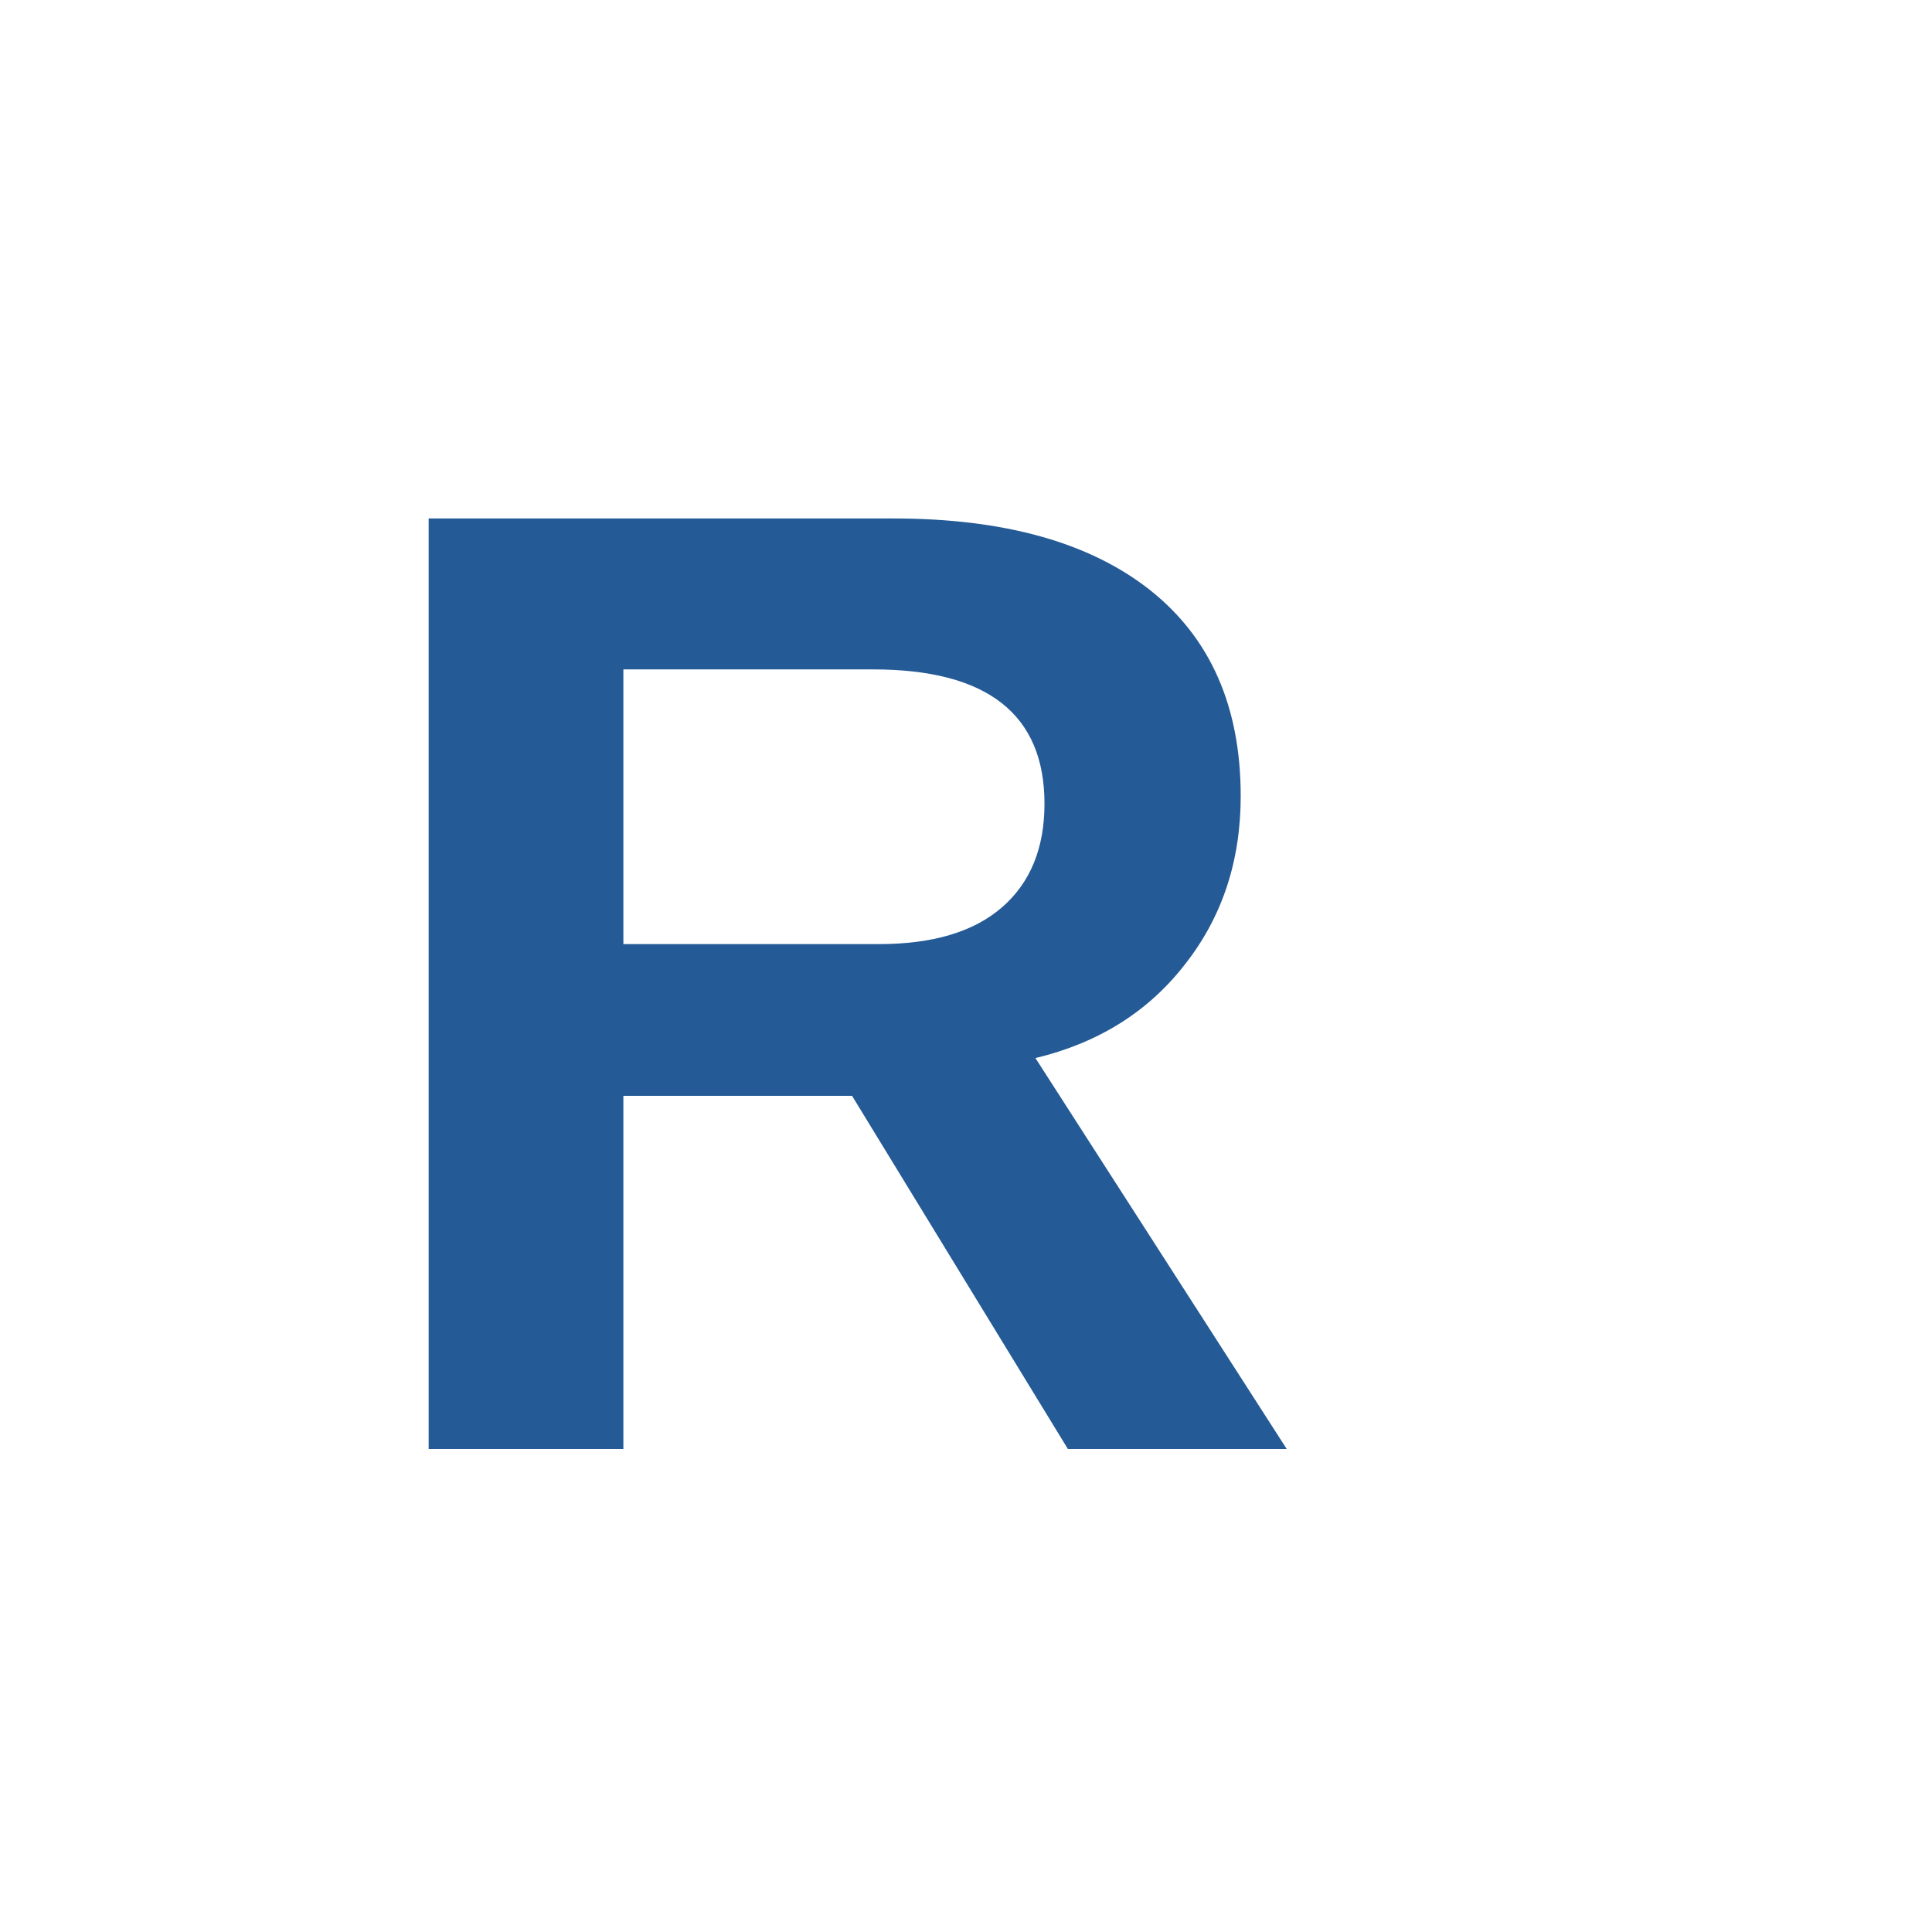
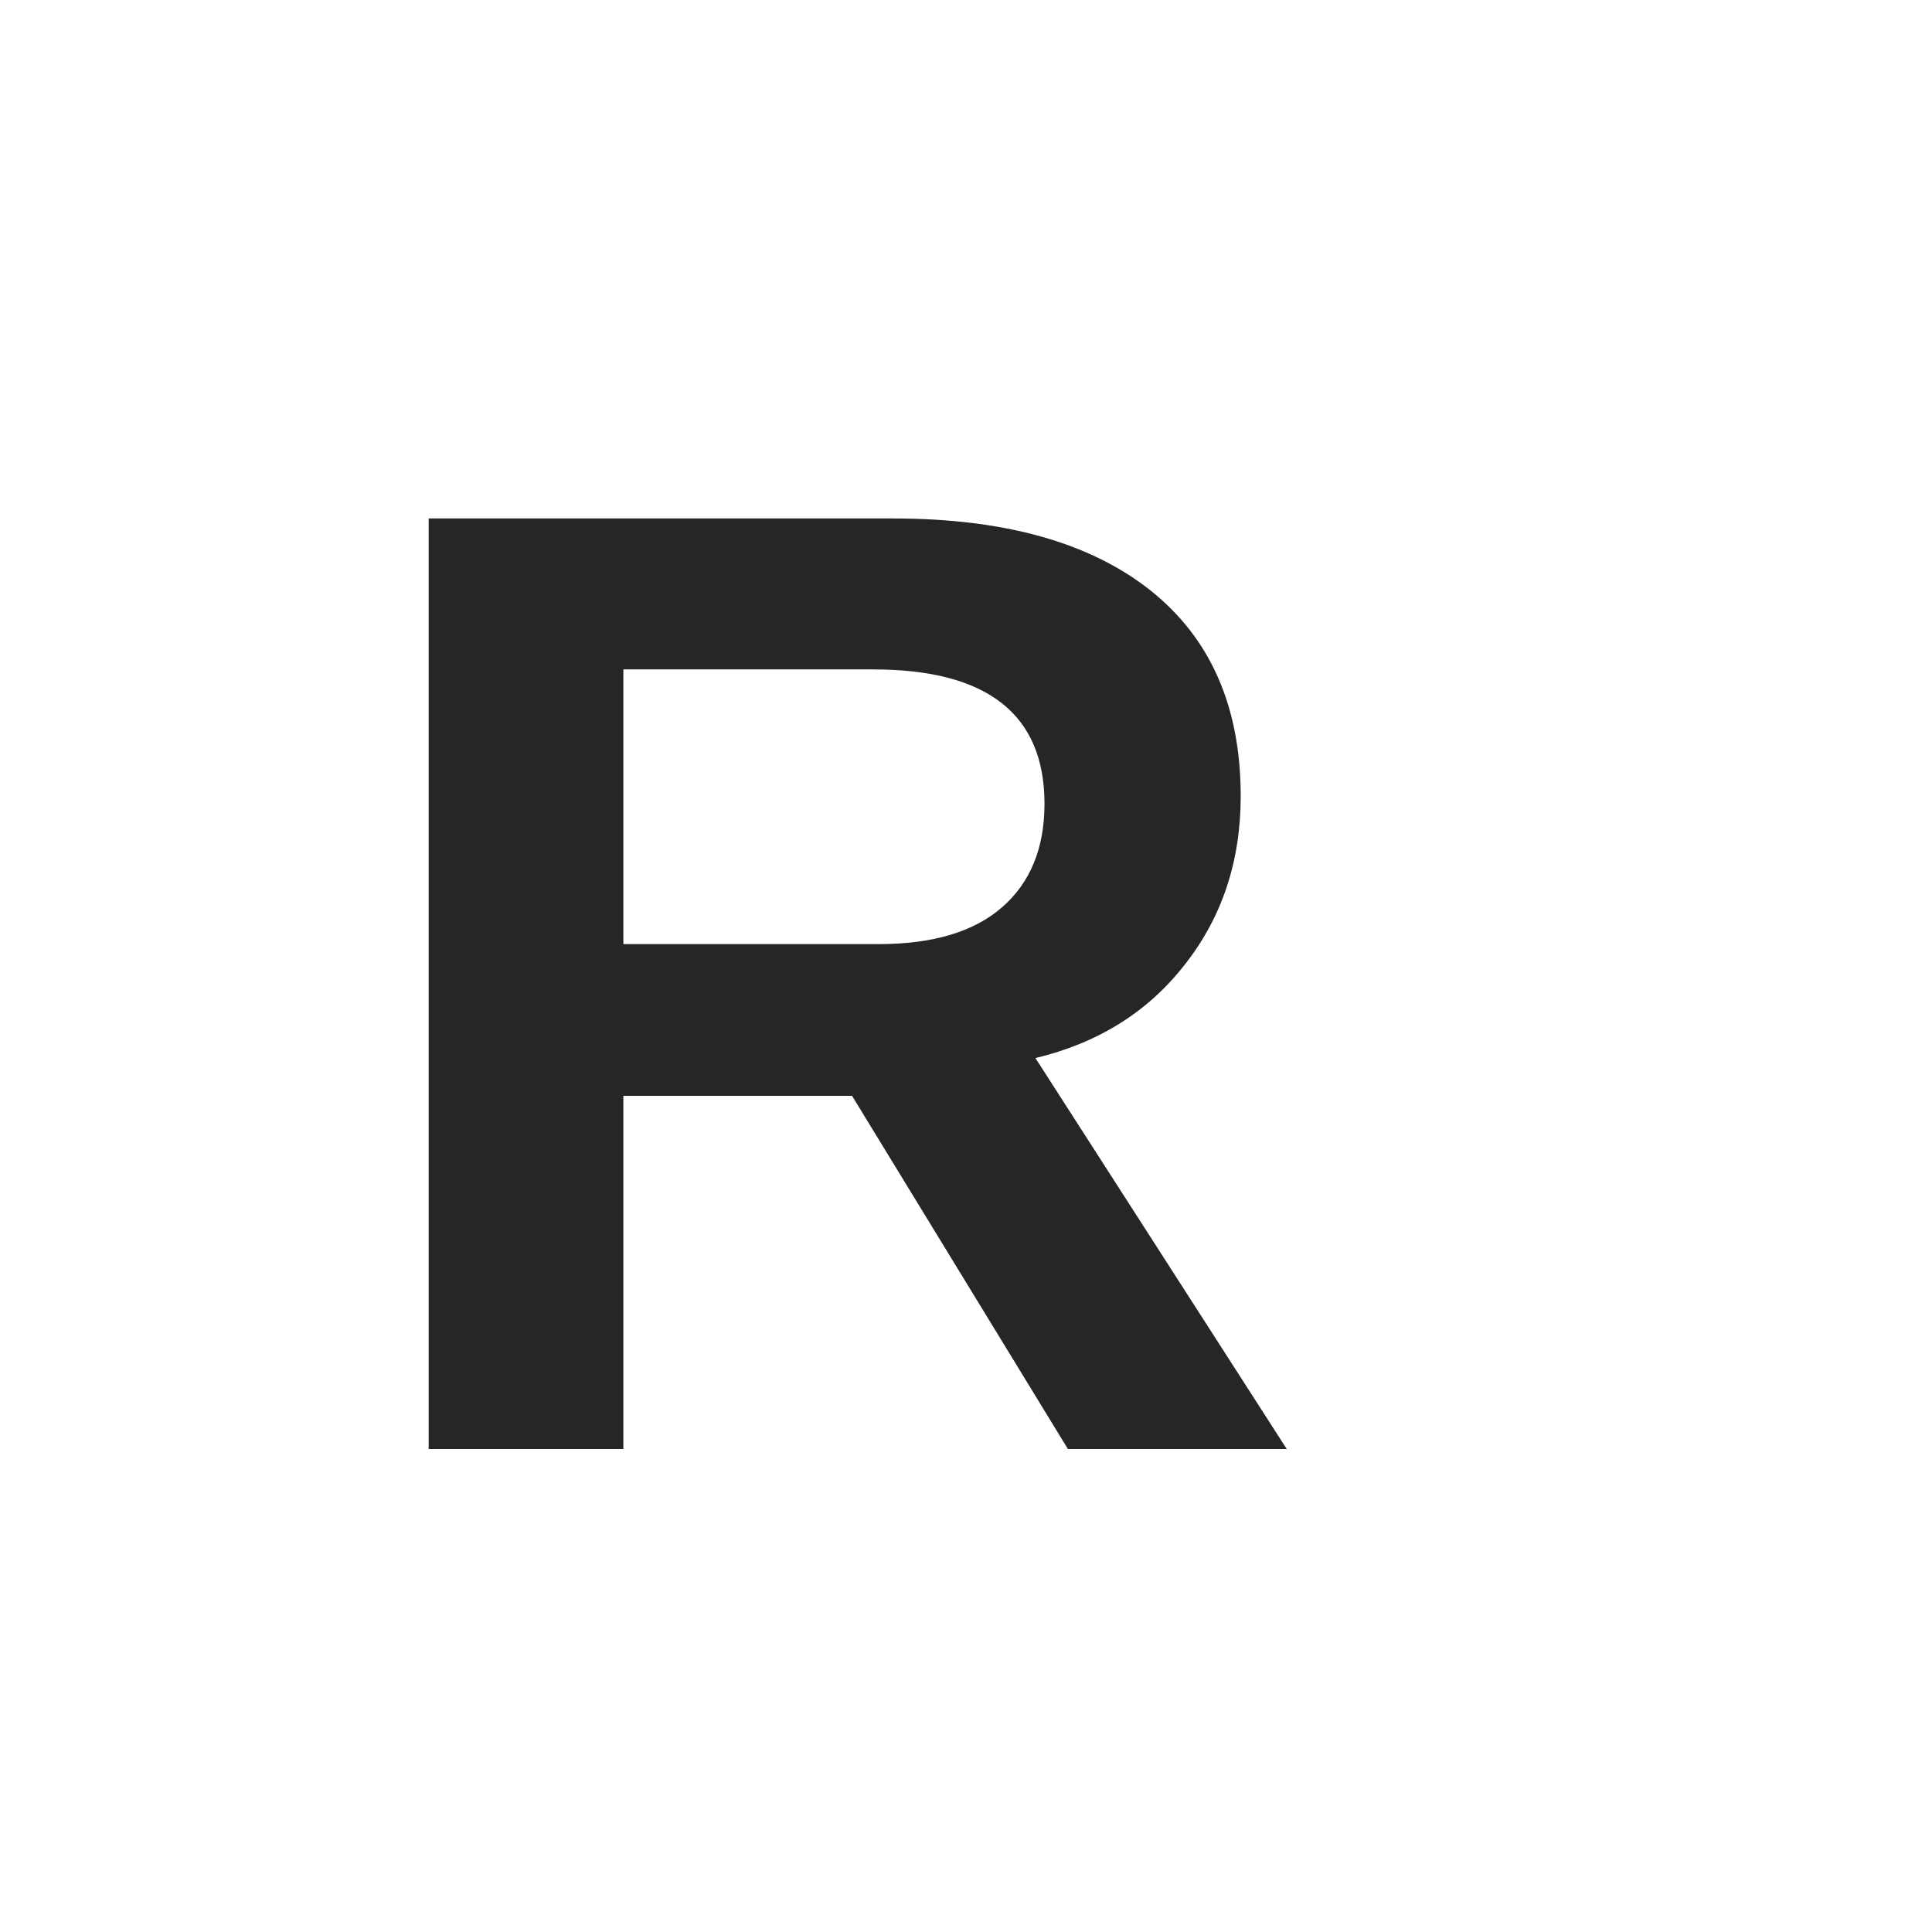
<svg xmlns="http://www.w3.org/2000/svg" viewBox="0 0 40 40">
  <rect width="40" height="40" fill="white" />
-   <text x="7" y="30" font-family="Arial,sans-serif" font-size="28" font-weight="700" fill="#245a96">R</text>
+   <text x="7" y="30" font-family="Arial,sans-serif" font-size="28" font-weight="700" fill="#262626">R</text>
</svg>
